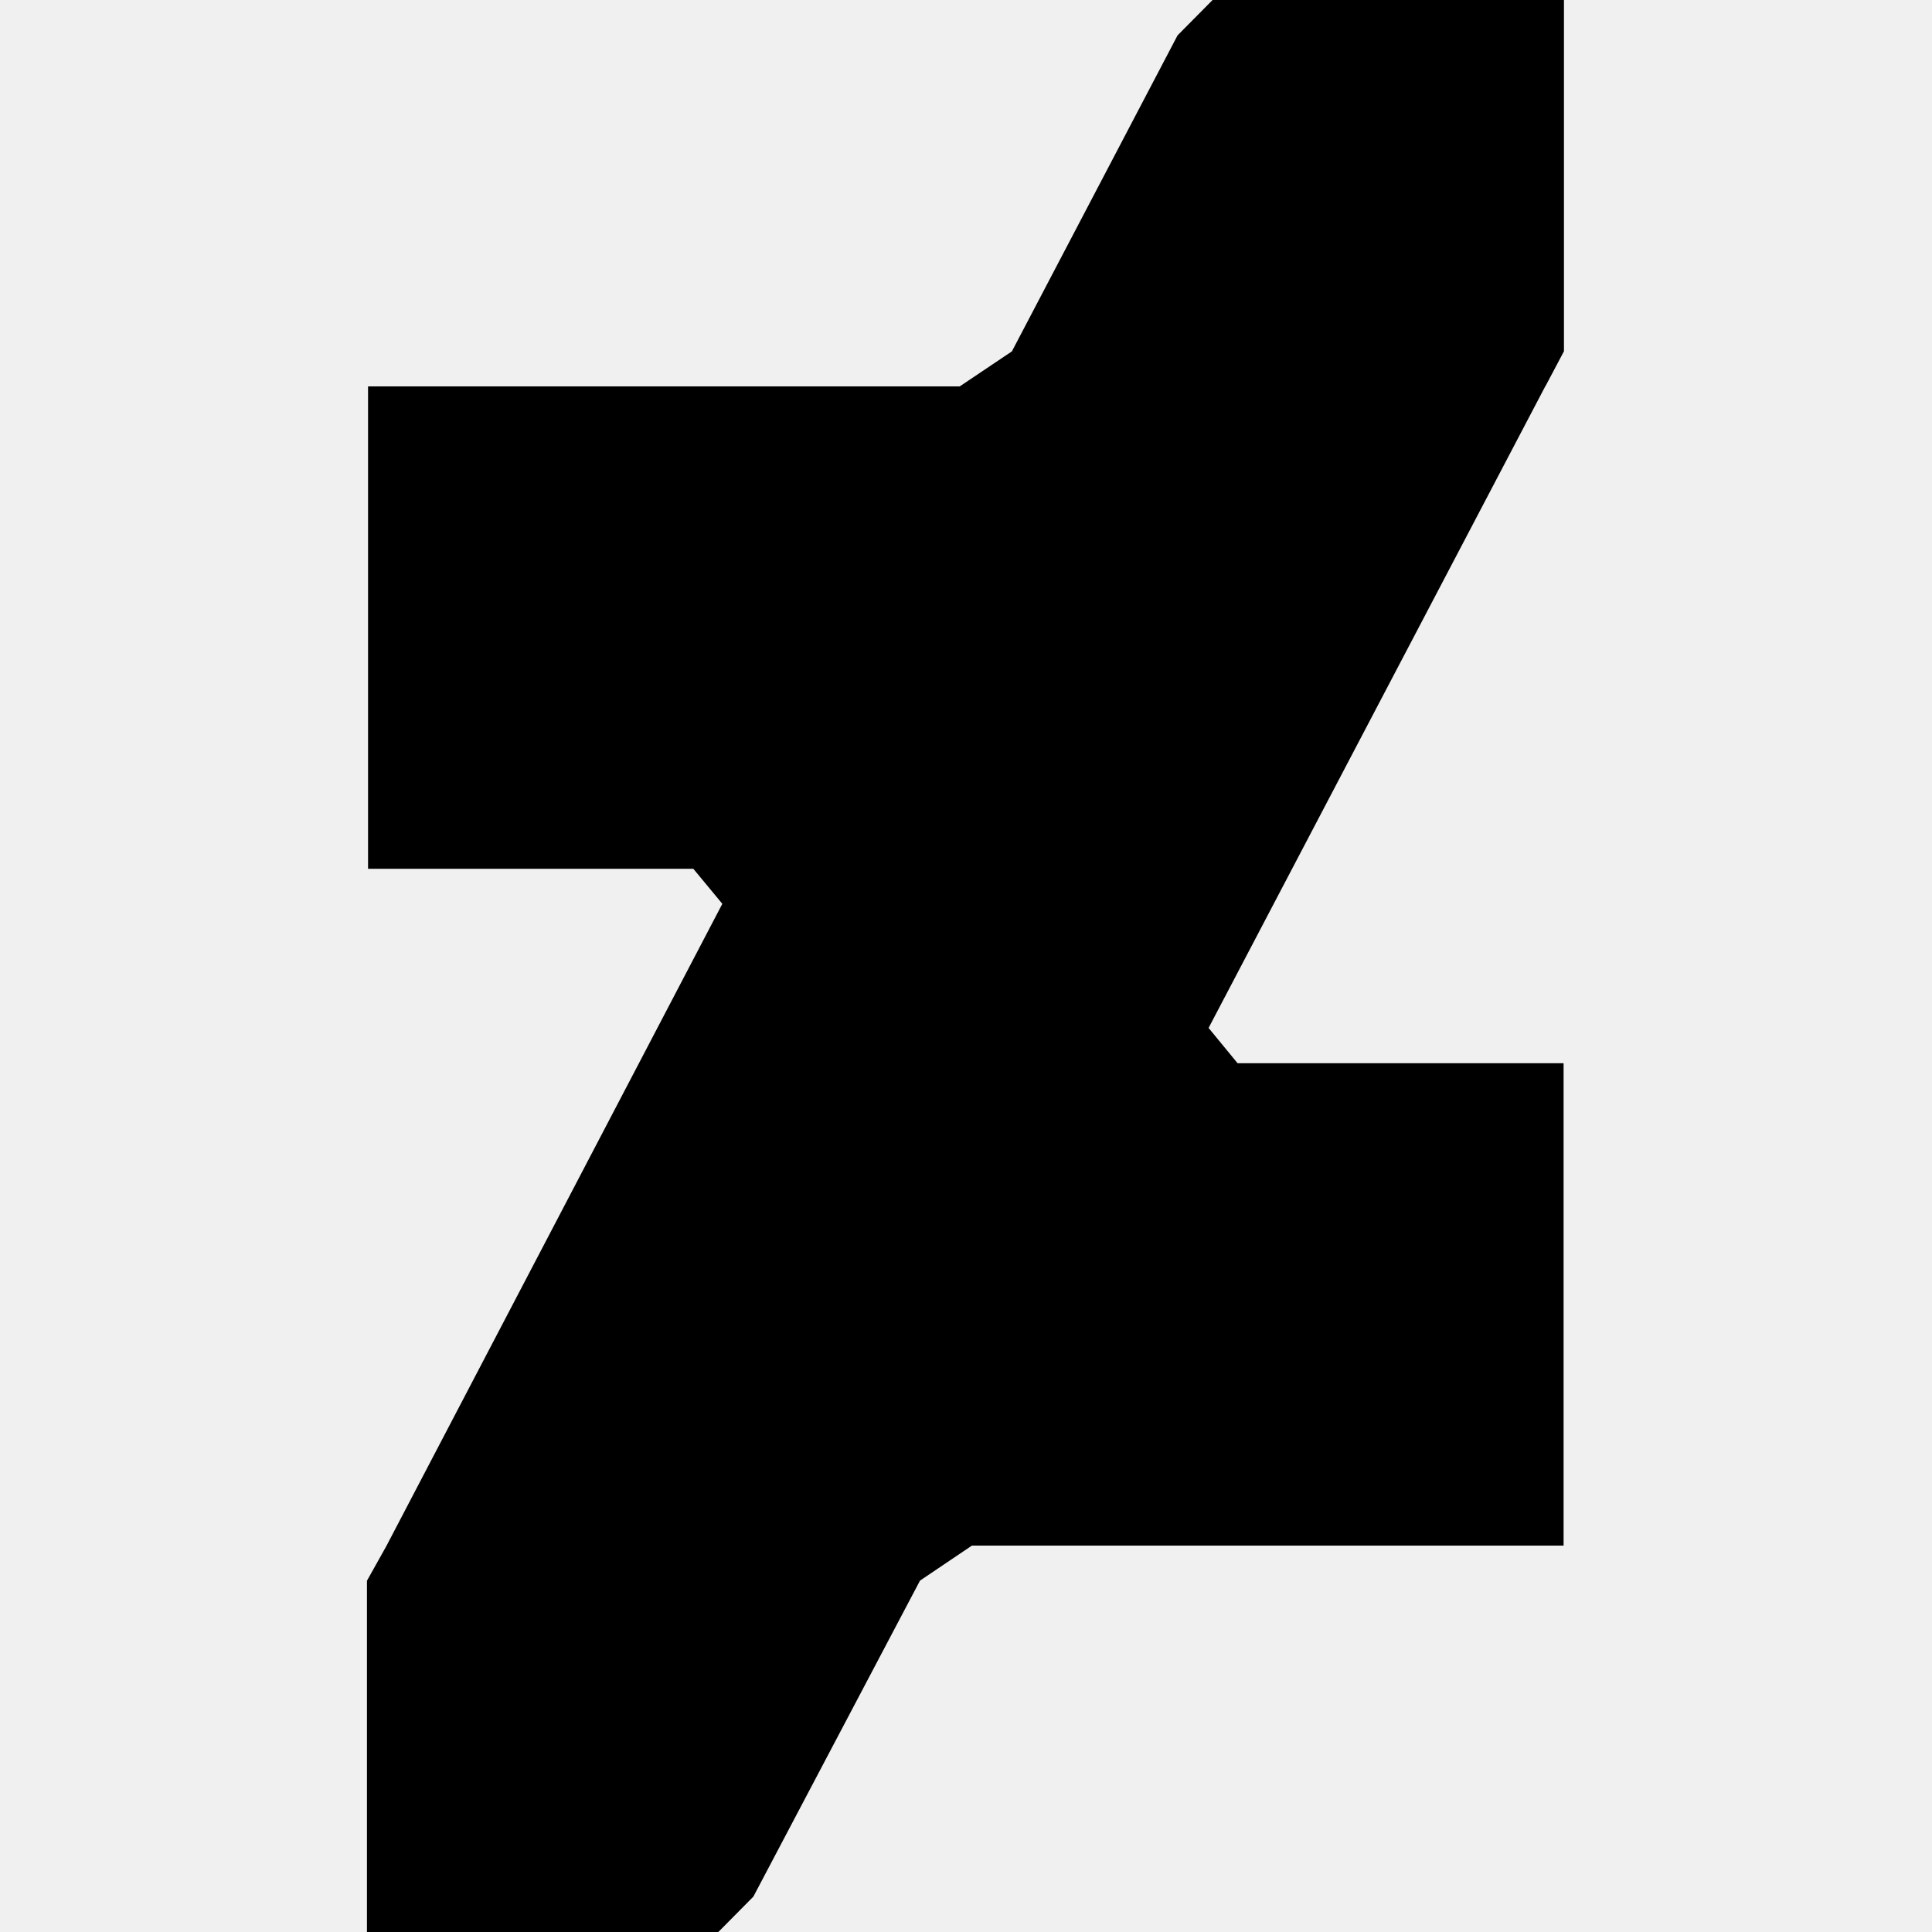
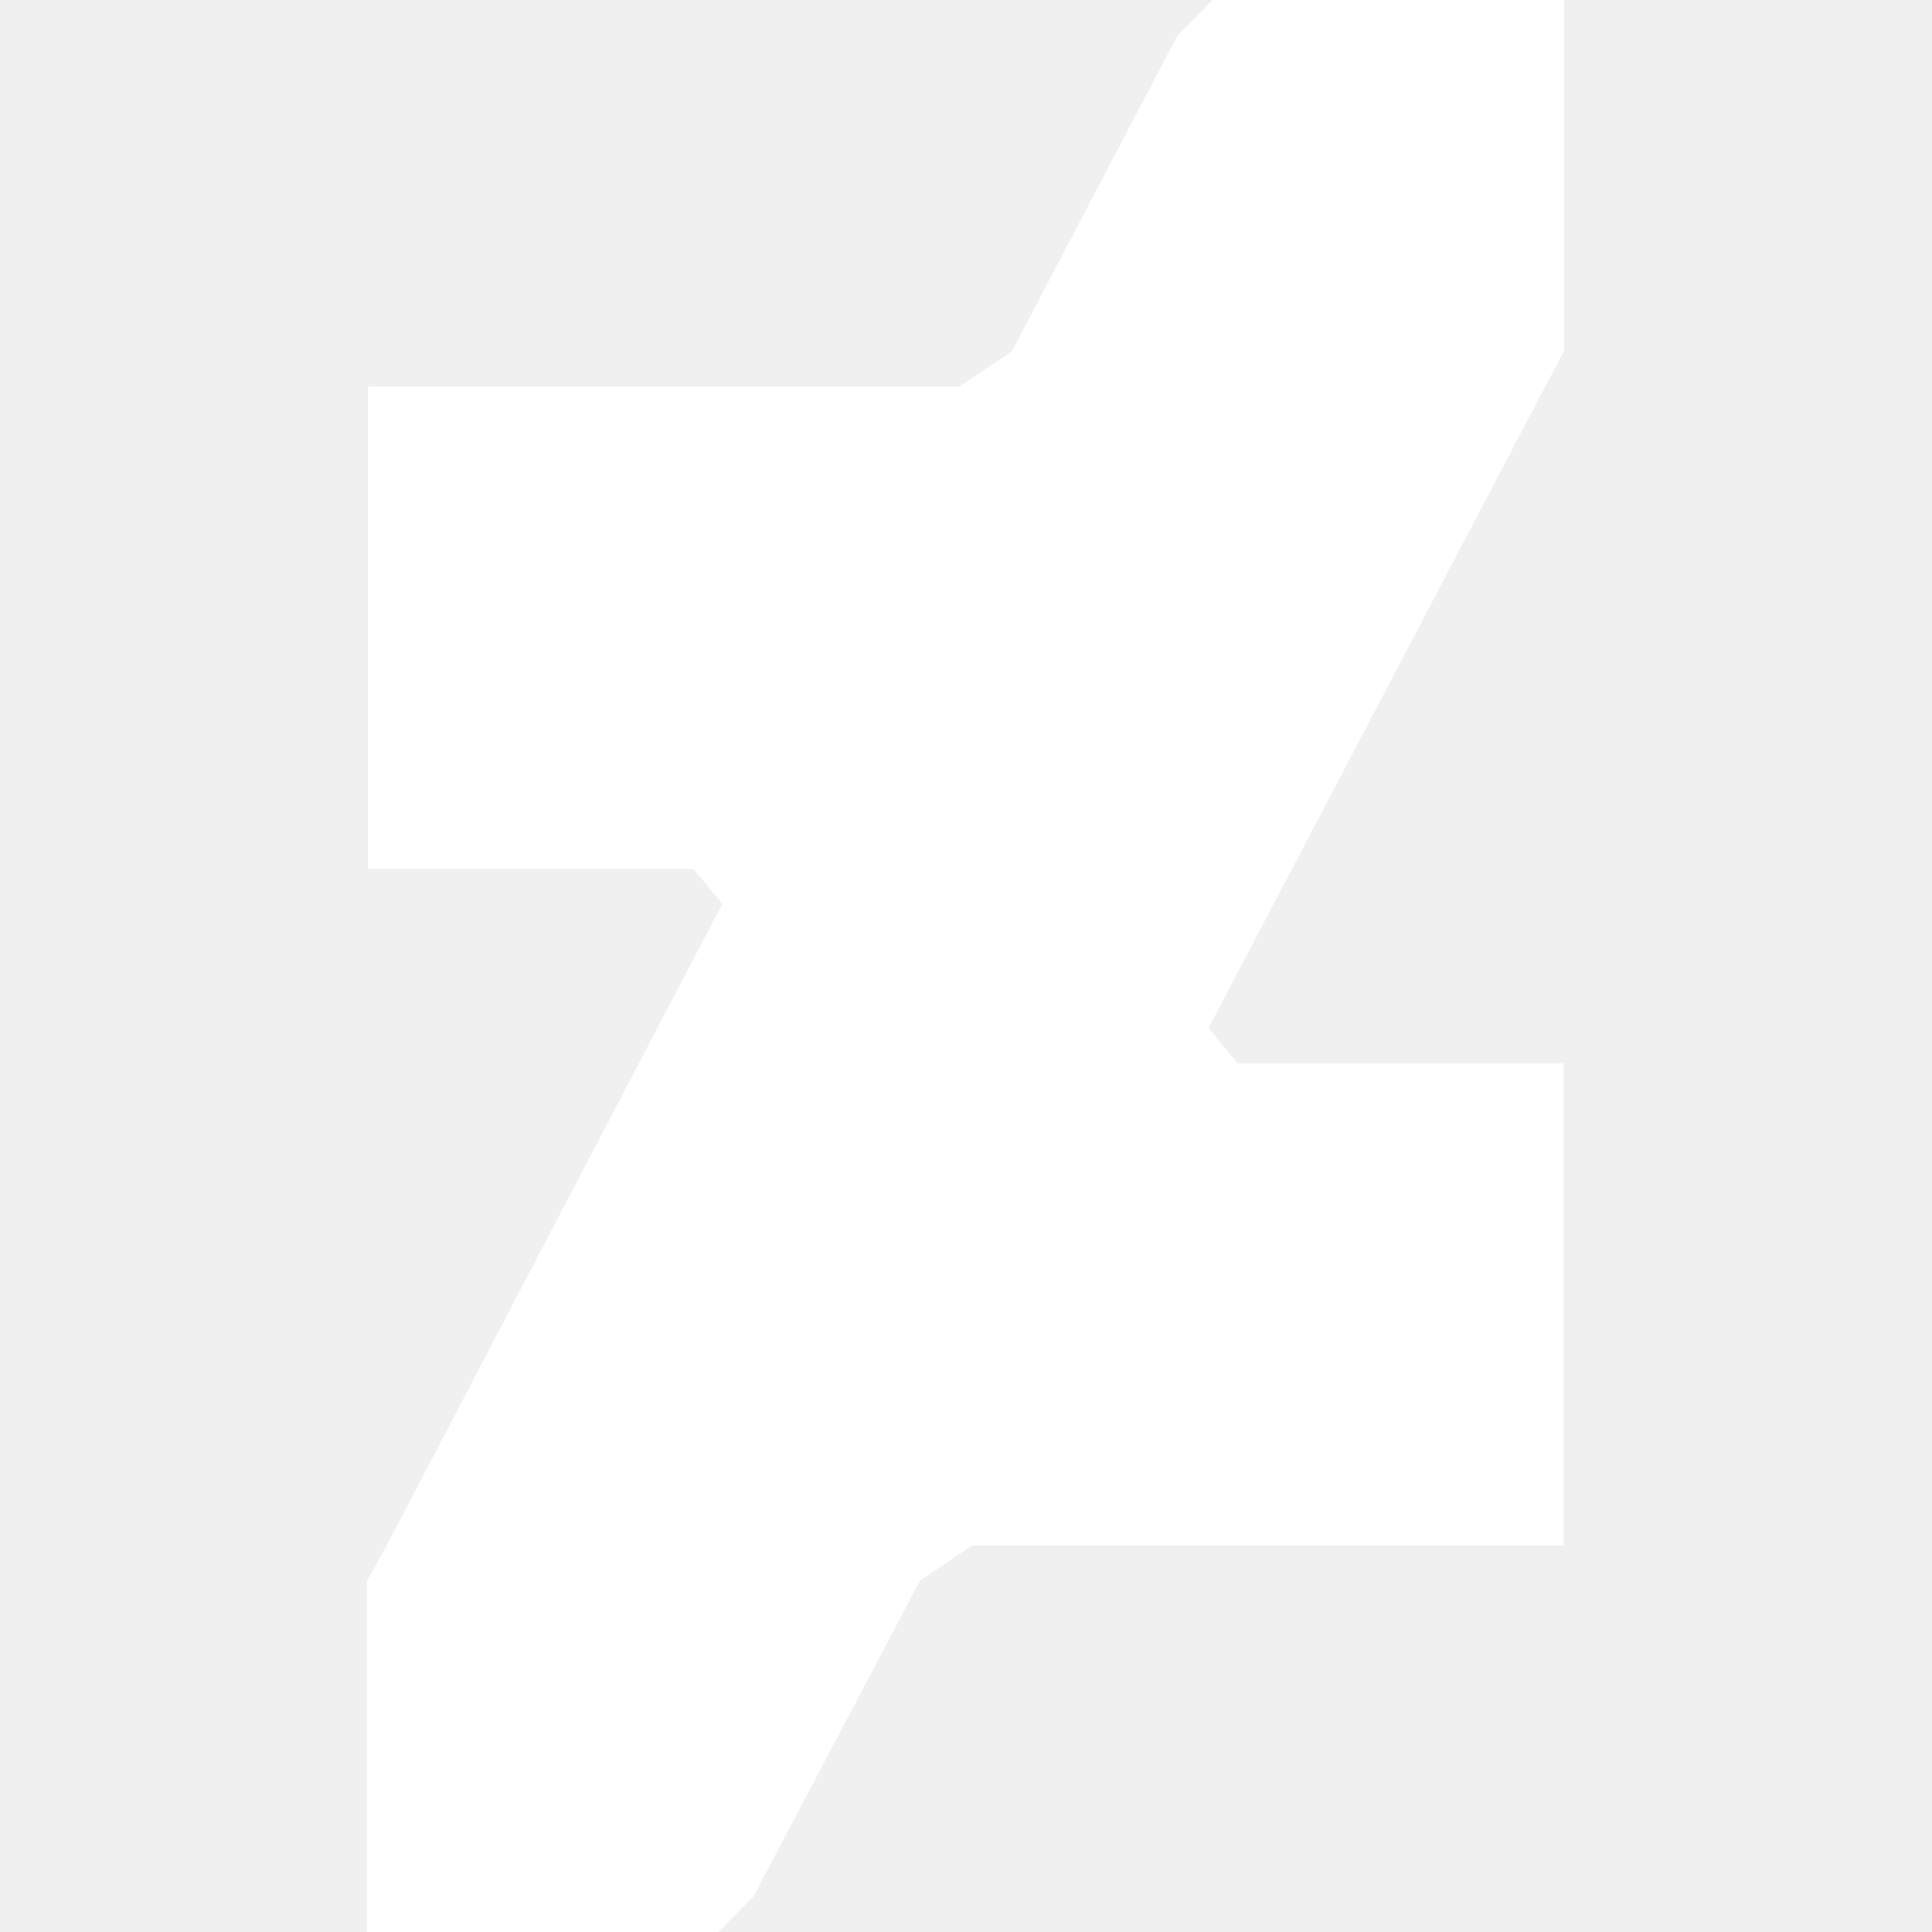
- <svg xmlns="http://www.w3.org/2000/svg" viewBox="0 0 16 16" fill-rule="evenodd" clip-rule="evenodd" stroke-linejoin="round" stroke-miterlimit="1.414">
+ <svg xmlns="http://www.w3.org/2000/svg" viewBox="0 0 16 16" fill-rule="evenodd" clip-rule="evenodd" stroke-linejoin="round" stroke-miterlimit="1.414" fill="#FFFFFF">
  <path d="M12.8 3.196l.152-.287V0h-2.91l-.29.293L8.38 2.91l-.432.29h-4.9v3.995h2.694l.24.29-2.783 5.32-.16.286V16h2.91l.29-.293 1.38-2.617.43-.29h4.9V8.805h-2.7l-.24-.292 2.79-5.317z" fill-rule="nonzero" />
</svg>
